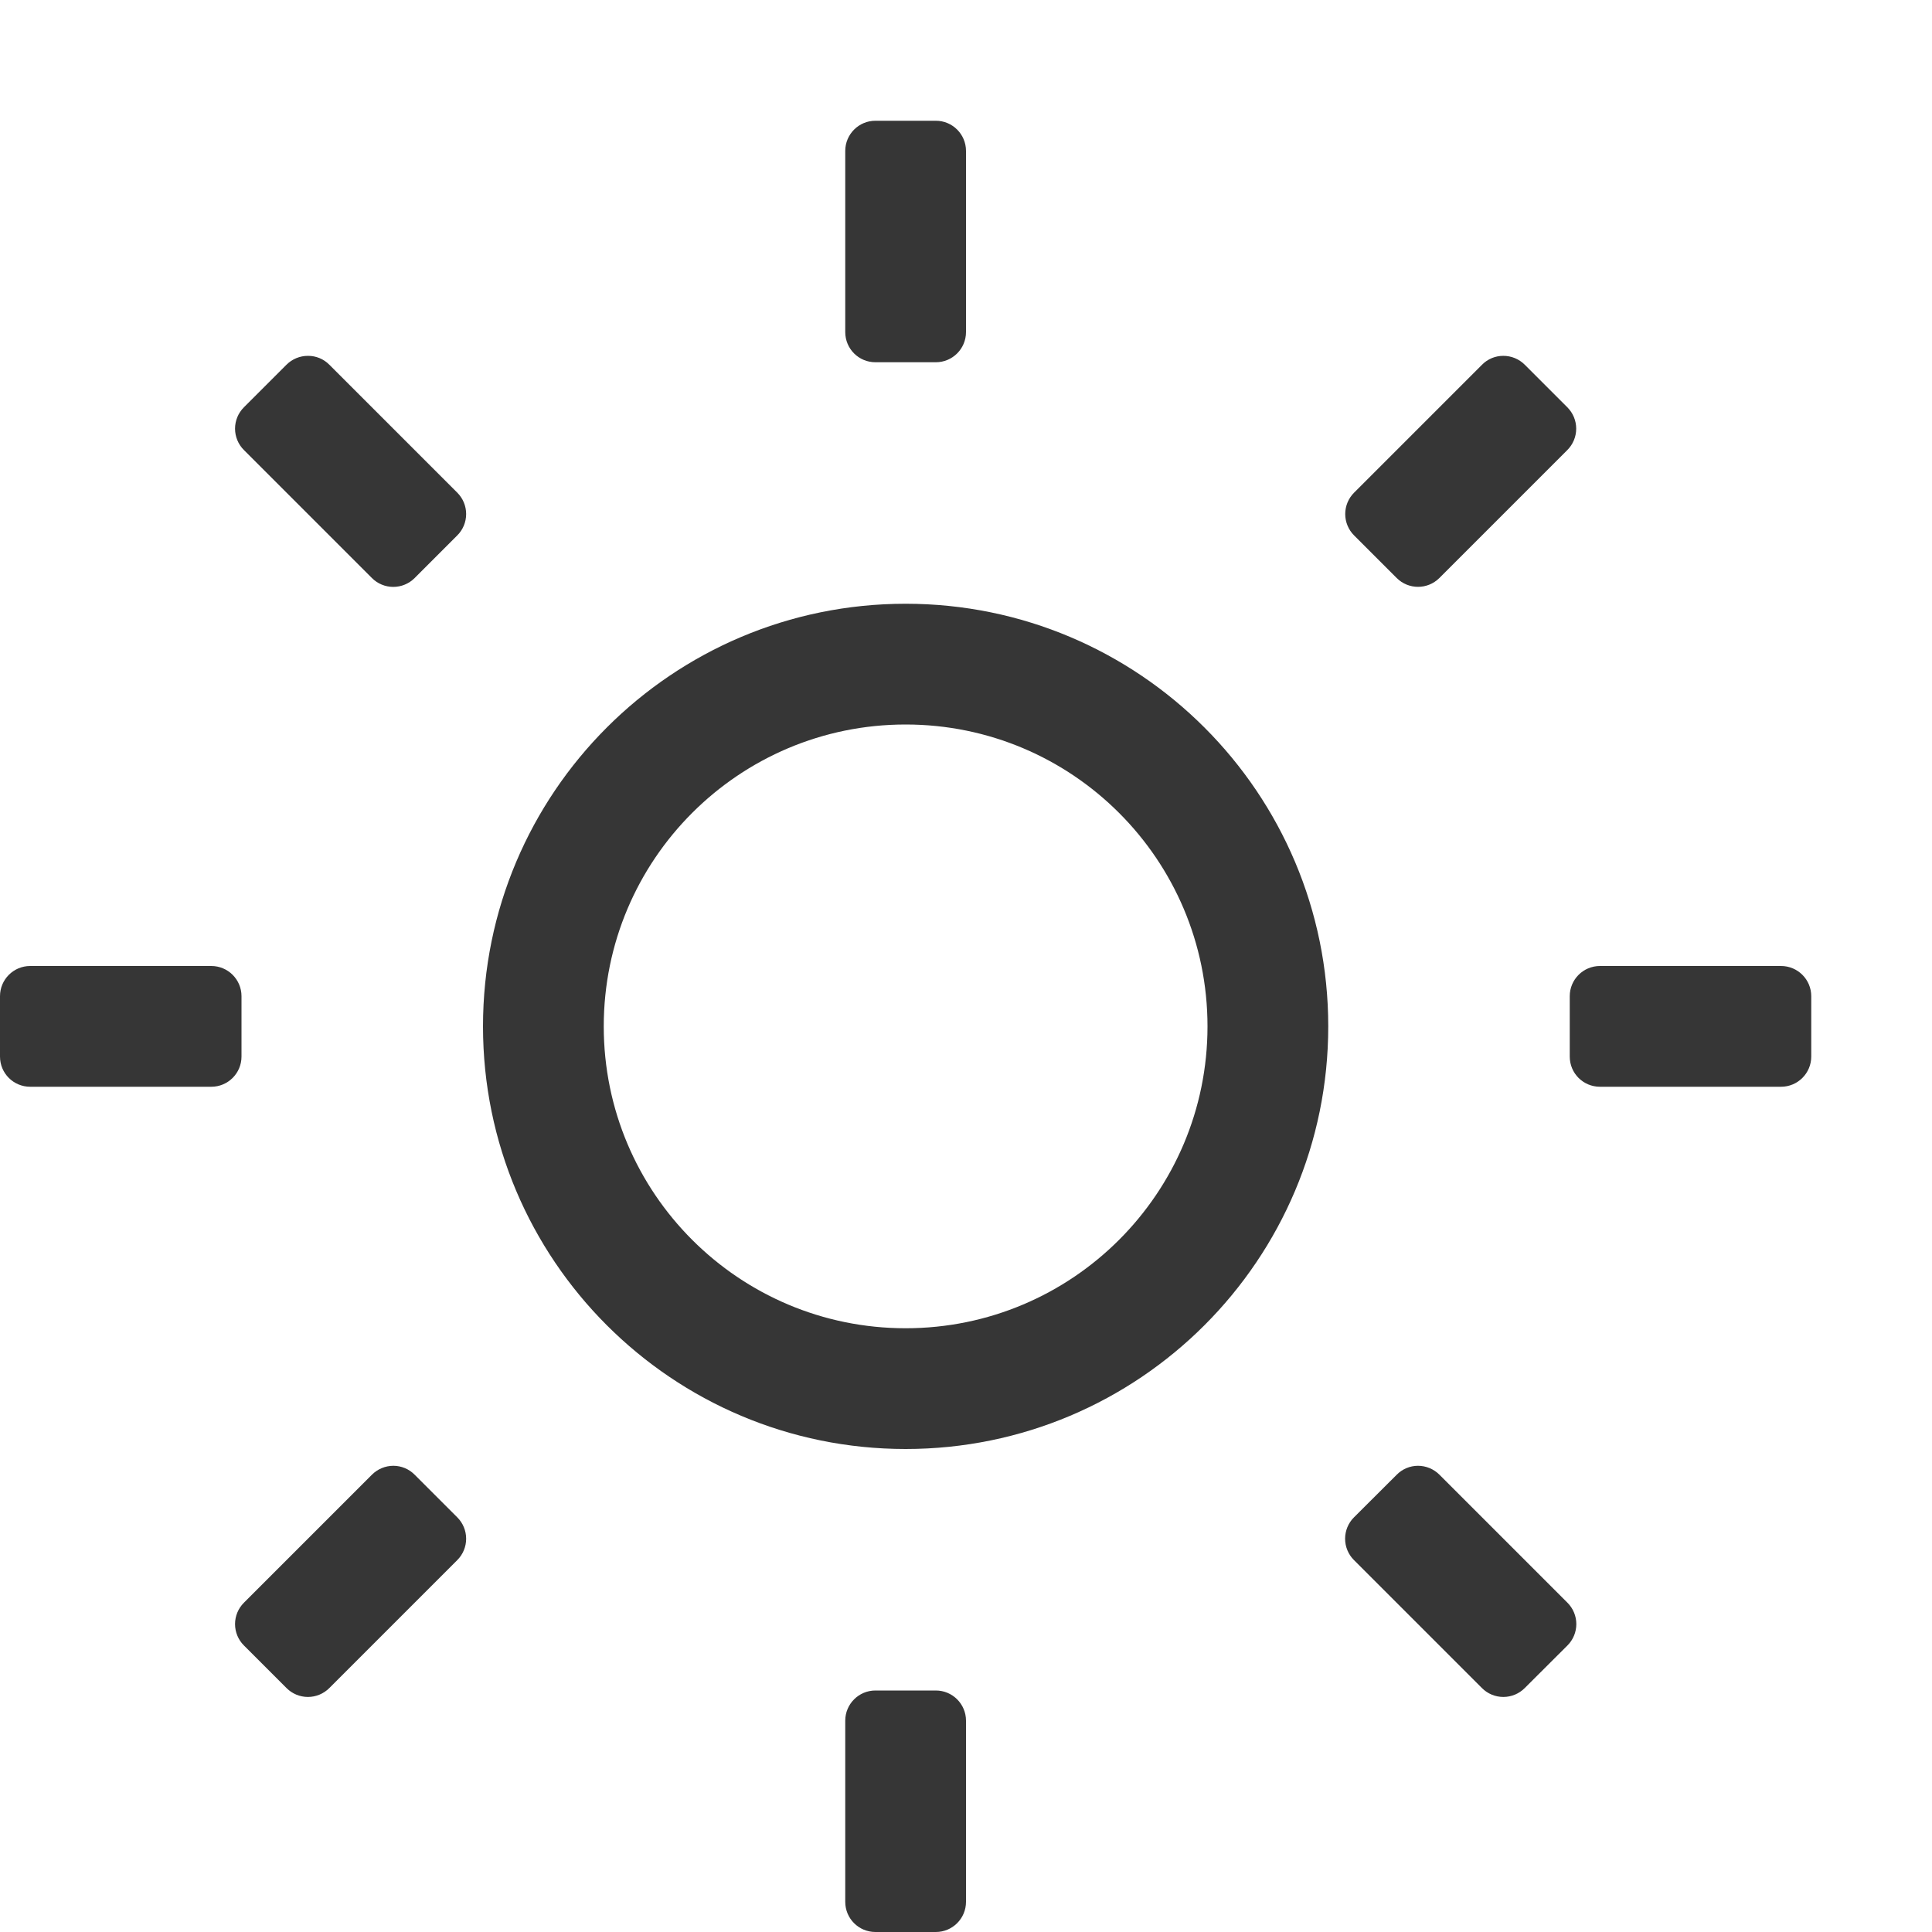
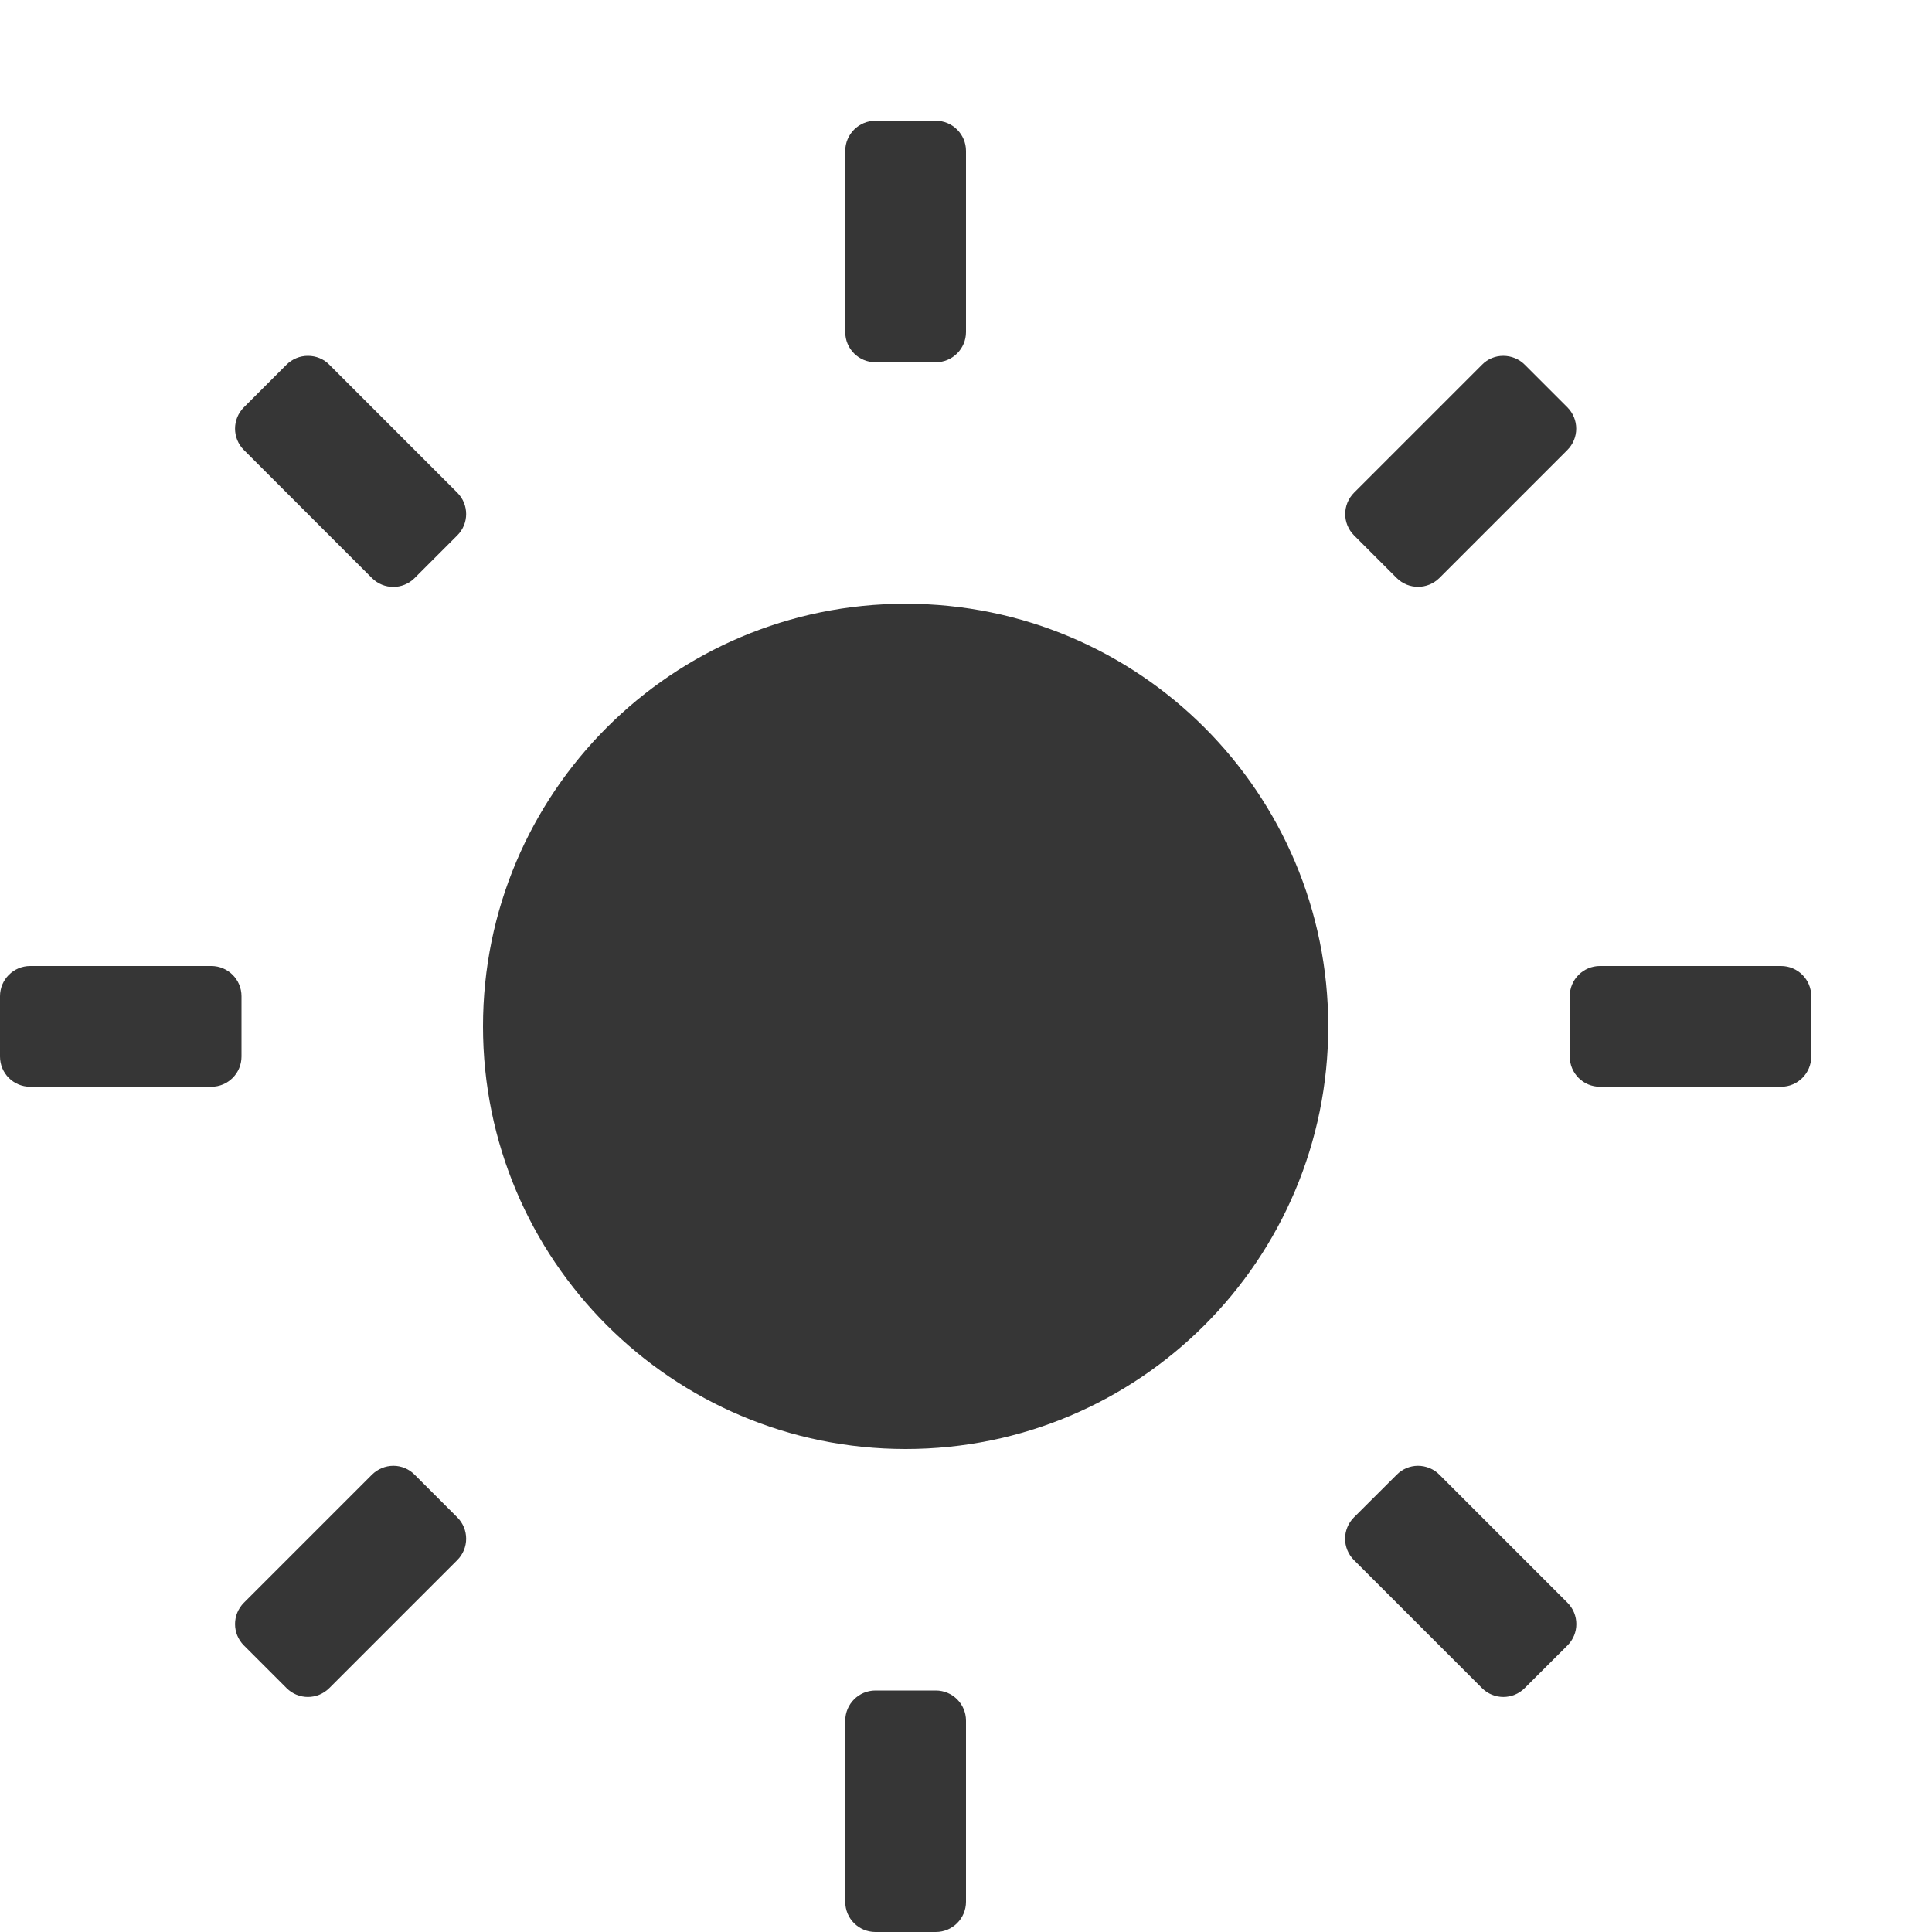
- <svg xmlns="http://www.w3.org/2000/svg" height="16" width="16">
+ <svg xmlns="http://www.w3.org/2000/svg" width="16" height="16" version="1.1">
  <g transform="translate(-613 191)">
-     <path color="#000" d="M620.25-190a.25.25 0 0 0-.25.25v1.5c0 .139.112.25.25.25h.5a.25.25 0 0 0 .25-.25v-1.5a.25.25 0 0 0-.25-.25zm-4.699 1.947a.25.25 0 0 0-.178.073l-.353.353a.25.25 0 0 0 0 .354l1.06 1.06a.25.25 0 0 0 .354 0l.353-.353a.25.25 0 0 0 0-.354l-1.06-1.06a.246.246 0 0 0-.176-.073zm9.898 0a.246.246 0 0 0-.175.073l-1.06 1.06a.25.25 0 0 0 0 .354l.353.353a.25.25 0 0 0 .353 0l1.06-1.06a.25.25 0 0 0 0-.354l-.353-.353a.25.25 0 0 0-.178-.073zM620.5-186a3.5 3.5 0 0 0-3.5 3.5 3.5 3.5 0 0 0 3.5 3.5 3.5 3.5 0 0 0 3.5-3.5 3.5 3.5 0 0 0-3.5-3.5zm0 1a2.5 2.5 0 0 1 2.5 2.5 2.5 2.5 0 0 1-2.5 2.5 2.5 2.5 0 0 1-2.5-2.5 2.5 2.5 0 0 1 2.5-2.5zm-7.25 2a.25.25 0 0 0-.25.25v.5c0 .139.112.25.25.25h1.5a.25.25 0 0 0 .25-.25v-.5a.25.25 0 0 0-.25-.25zm13 0a.25.25 0 0 0-.25.25v.5c0 .139.112.25.25.25h1.5a.25.25 0 0 0 .25-.25v-.5a.25.25 0 0 0-.25-.25zm-9.992 4.139a.252.252 0 0 0-.178.074l-1.06 1.06a.25.25 0 0 0 0 .354l.353.353a.25.25 0 0 0 .354 0l1.06-1.06a.25.25 0 0 0 0-.354l-.353-.353a.248.248 0 0 0-.176-.074zm8.484 0a.248.248 0 0 0-.175.074l-.354.353a.25.25 0 0 0 0 .354l1.06 1.06a.25.25 0 0 0 .354 0l.354-.353a.25.25 0 0 0 0-.354l-1.06-1.06a.252.252 0 0 0-.179-.074zM620.25-177a.25.25 0 0 0-.25.25v1.5c0 .139.112.25.25.25h.5a.25.25 0 0 0 .25-.25v-1.5a.25.25 0 0 0-.25-.25z" fill="#363636" overflow="visible" style="isolation:auto;mix-blend-mode:normal;marker:none" />
+     <path d="m620.25-190c-0.138 0-0.25 0.112-0.25 0.25v1.5c0 0.139 0.112 0.25 0.25 0.25h0.5c0.138 0 0.25-0.112 0.25-0.25v-1.5c0-0.138-0.112-0.25-0.25-0.25zm-4.699 1.947c-0.067-3.8e-4 -0.131 0.026-0.178 0.073l-0.353 0.353c-0.098 0.098-0.098 0.256 0 0.354l1.06 1.06c0.098 0.098 0.256 0.098 0.354 0l0.353-0.353c0.098-0.098 0.098-0.256 0-0.354l-1.06-1.06c-0.046-0.047-0.11-0.073-0.176-0.073zm9.898 0c-0.066-3e-5 -0.129 0.026-0.175 0.073l-1.06 1.06c-0.098 0.098-0.098 0.256 0 0.354l0.353 0.353c0.098 0.097 0.255 0.097 0.353 0l1.06-1.06c0.098-0.098 0.098-0.256 0-0.354l-0.353-0.353c-0.047-0.047-0.111-0.073-0.178-0.073zm-12.199 5.053c-0.138 0-0.25 0.112-0.25 0.25v0.5c0 0.139 0.112 0.25 0.25 0.25h1.5c0.138 0 0.25-0.112 0.25-0.25v-0.5c0-0.138-0.112-0.25-0.25-0.25zm13 0c-0.138 0-0.25 0.112-0.25 0.25v0.5c0 0.139 0.112 0.25 0.25 0.25h1.5c0.138 0 0.25-0.112 0.25-0.25v-0.5c0-0.138-0.112-0.25-0.25-0.25zm-9.992 4.139c-0.067 1e-4 -0.131 0.027-0.178 0.074l-1.06 1.06c-0.098 0.098-0.098 0.256 0 0.354l0.353 0.353c0.098 0.098 0.256 0.098 0.354 0l1.06-1.06c0.098-0.098 0.098-0.256 0-0.354l-0.353-0.353c-0.046-0.047-0.11-0.074-0.176-0.074zm8.484 0c-0.066 4.6e-4 -0.129 0.027-0.175 0.074l-0.354 0.353c-0.098 0.098-0.098 0.256 0 0.354l1.06 1.06c0.098 0.098 0.256 0.098 0.354 0l0.354-0.353c0.098-0.098 0.098-0.256 0-0.354l-1.06-1.06c-0.047-0.048-0.112-0.074-0.179-0.074zm-4.492 1.861c-0.138 0-0.25 0.112-0.25 0.25v1.5c0 0.139 0.112 0.25 0.25 0.25h0.5c0.138 0 0.25-0.112 0.25-0.25v-1.5c0-0.138-0.112-0.25-0.25-0.25z" color="#000000" fill="#363636" overflow="visible" style="isolation:auto;mix-blend-mode:normal" />
  </g>
+   <circle cx="7.5" cy="8.5" r="3.5" fill="#363636" fill-rule="evenodd" style="paint-order:stroke fill markers" />
</svg>
